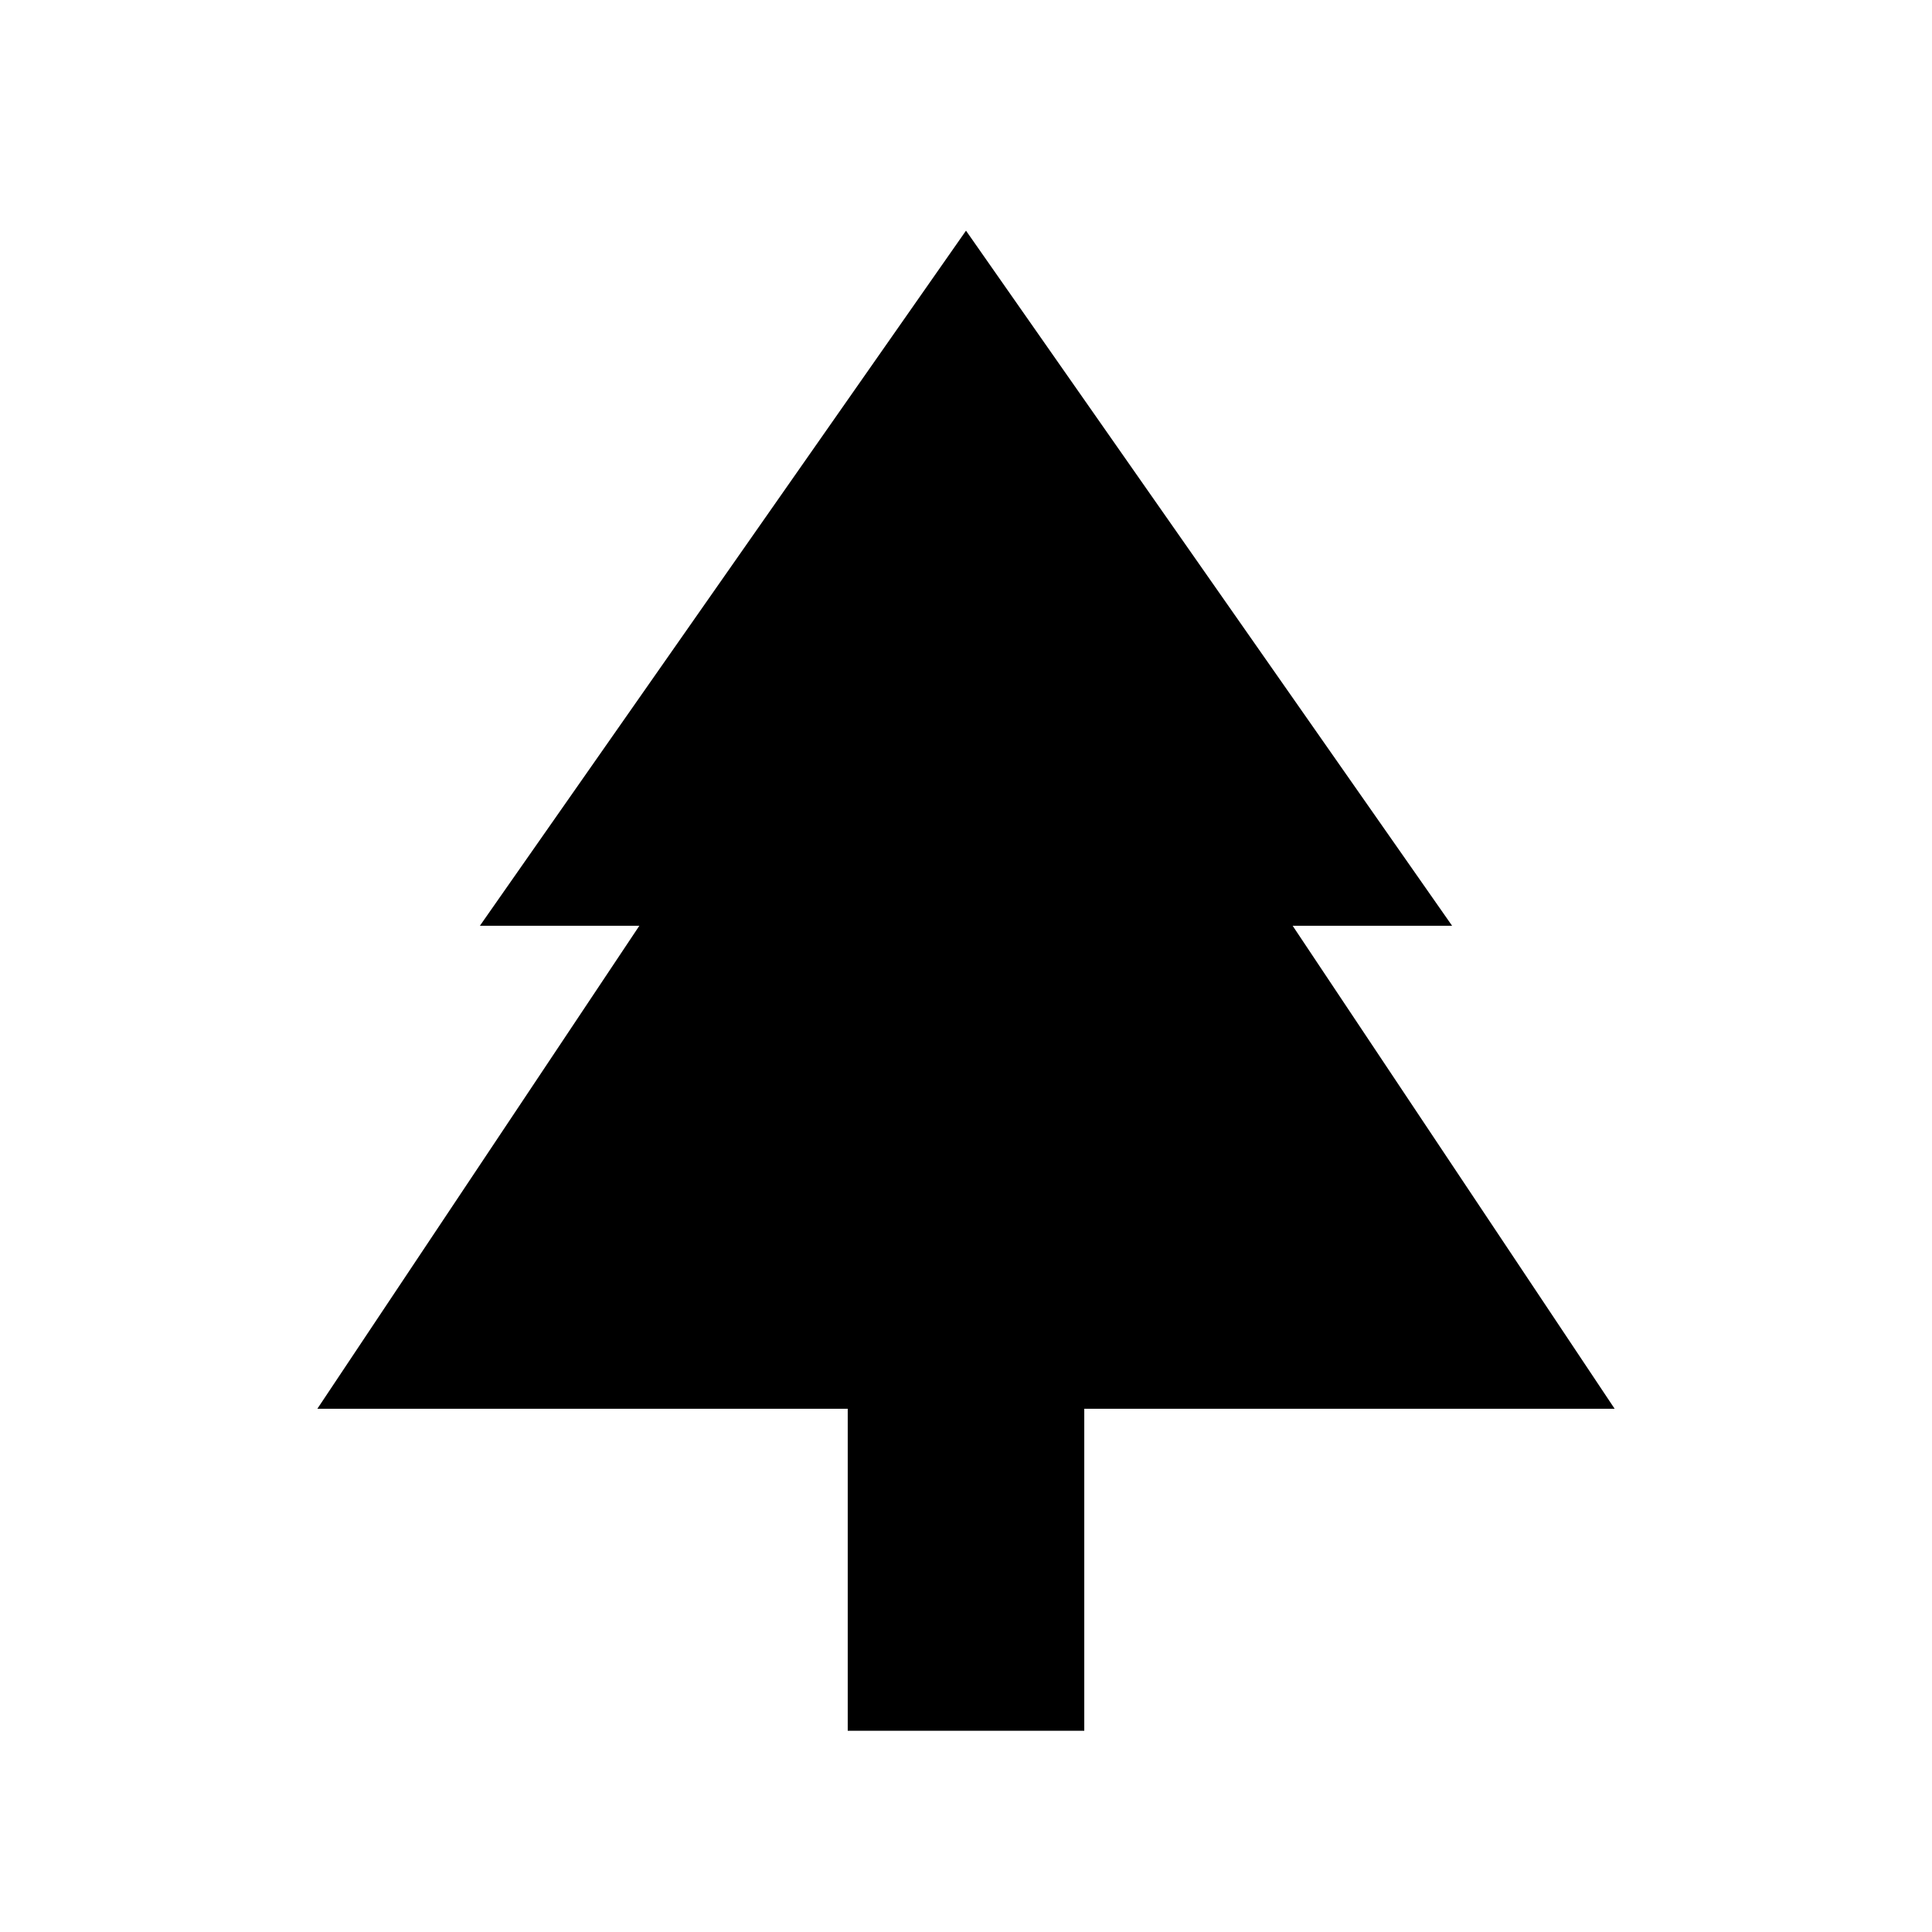
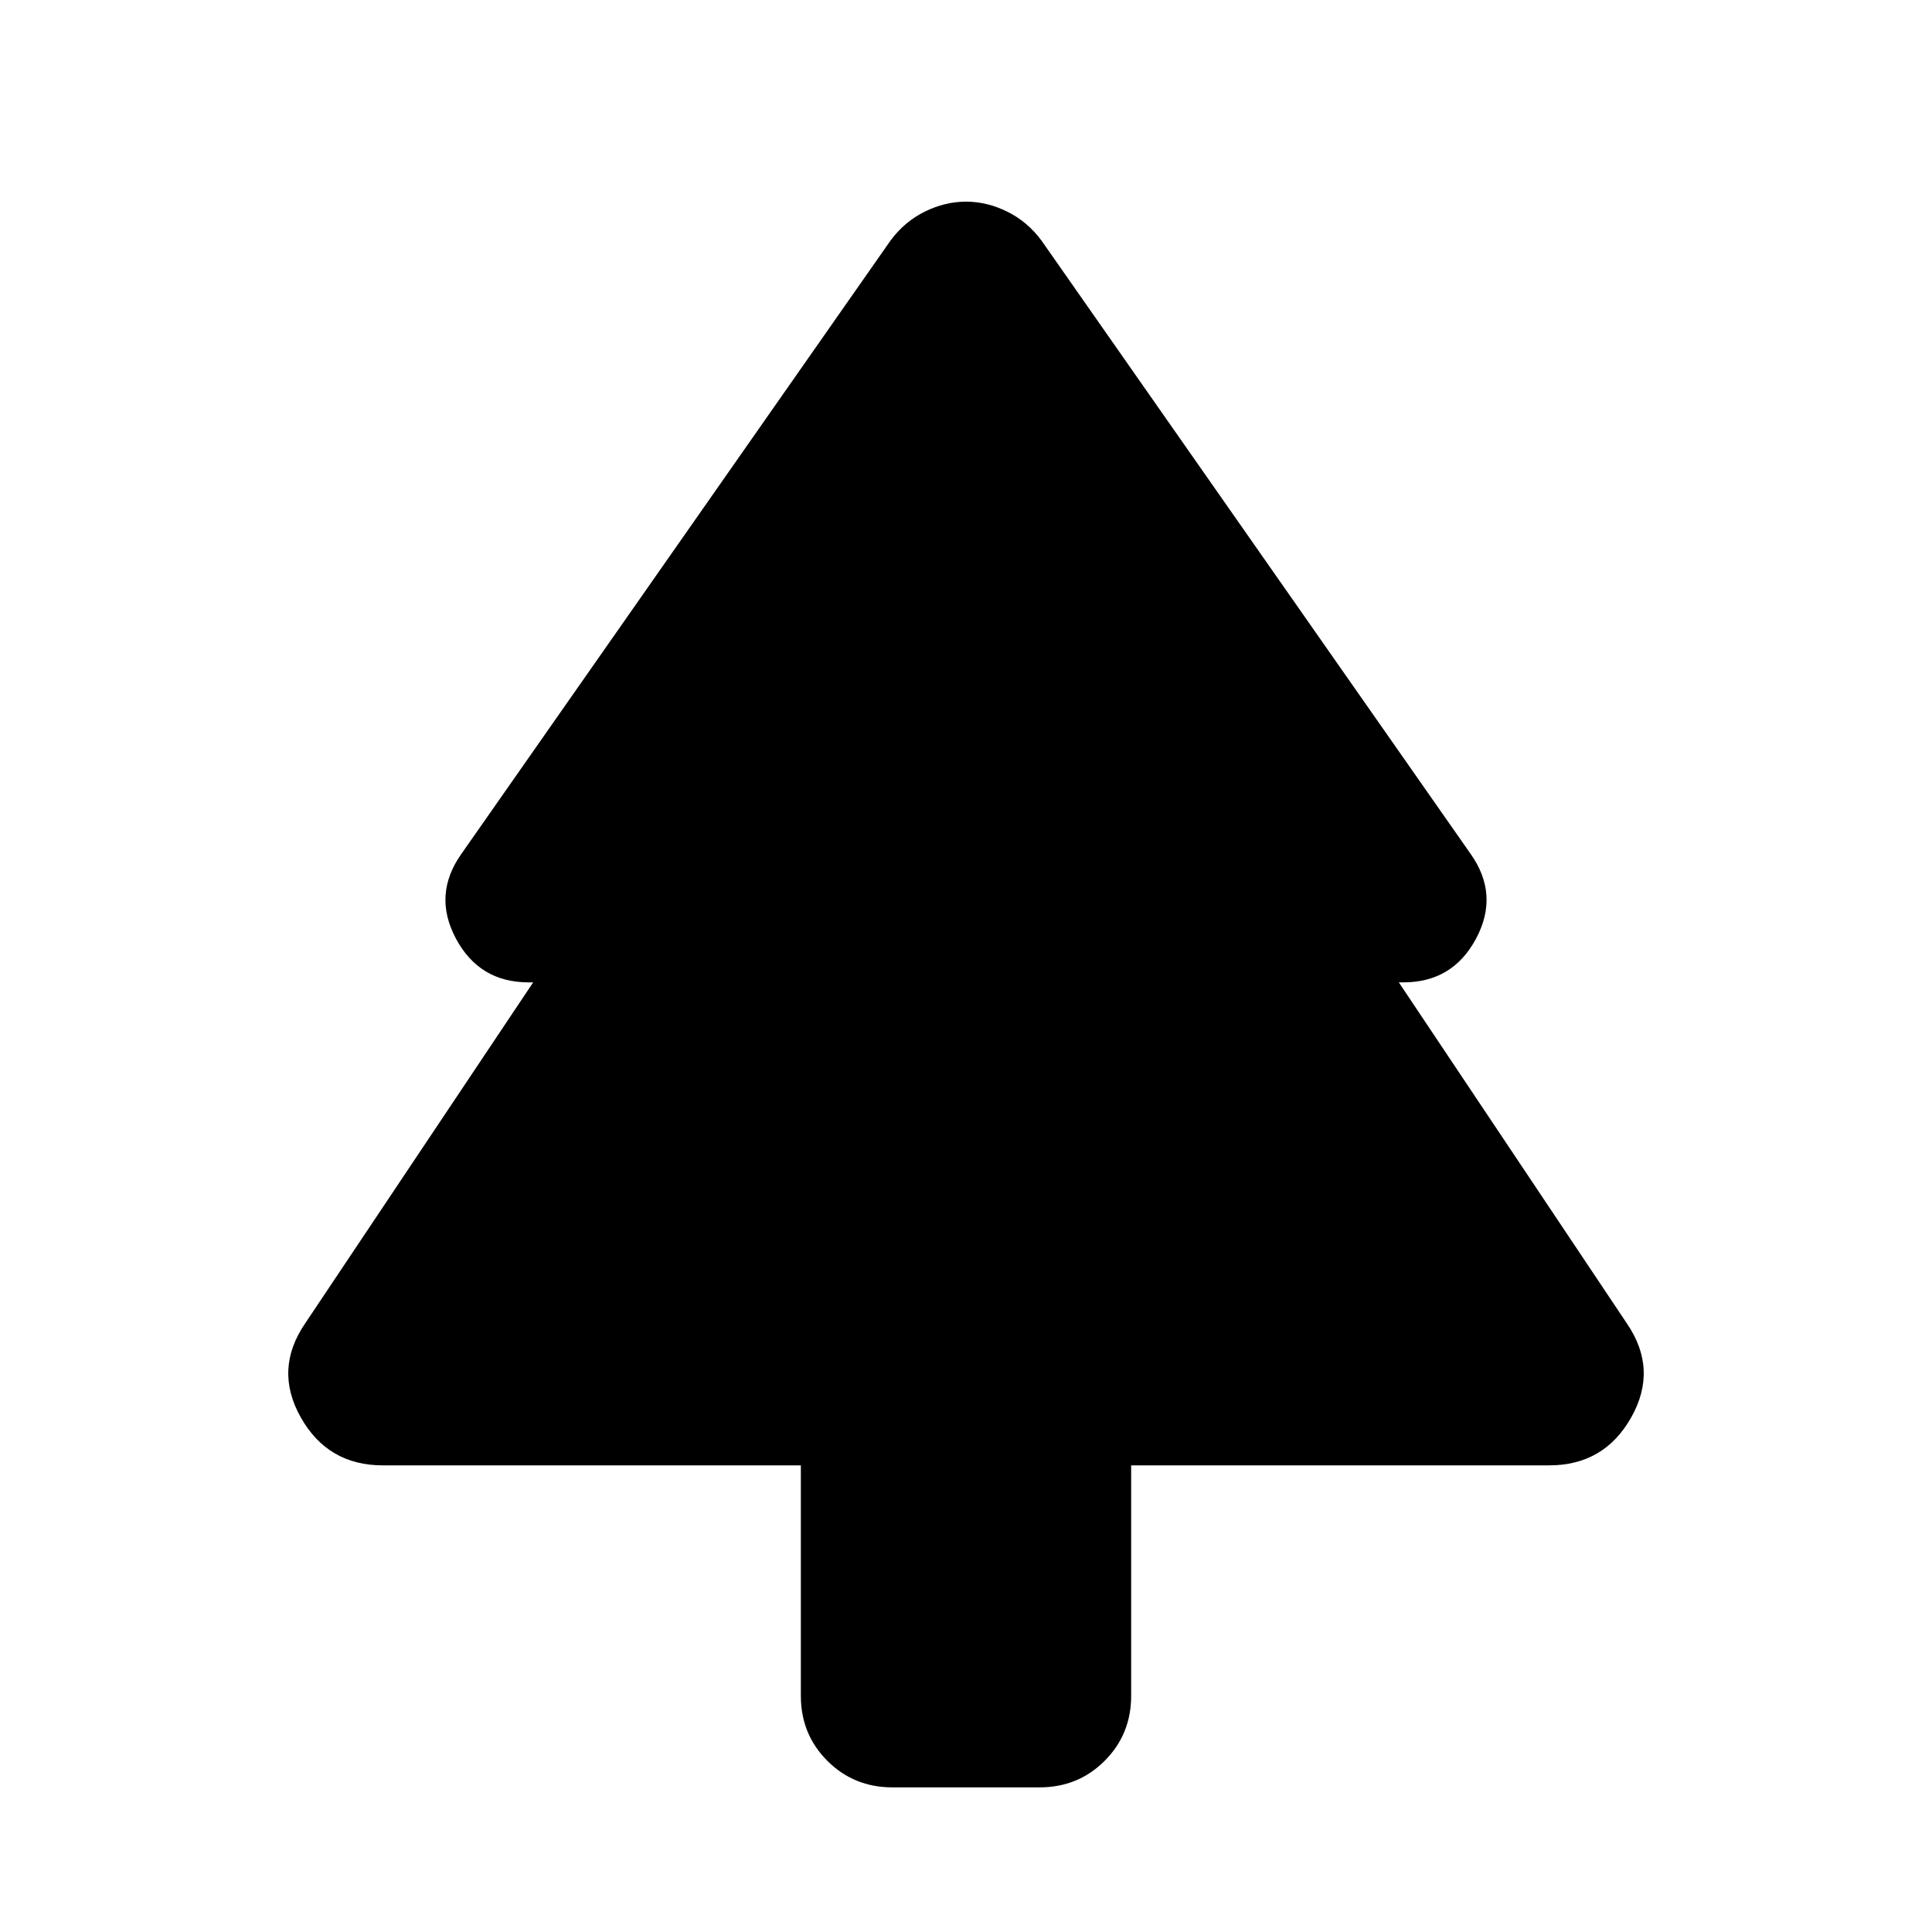
<svg xmlns="http://www.w3.org/2000/svg" height="24" viewBox="0 -960 960 960" width="24">
-   <path d="M538.768-100.001H421.232v-160H157.695l160-240h-79.231L480-845.382l241.536 345.381h-79.231l160 240H538.768v160Z" />
+   <path d="M397.935-231.869H190.217q-27.348 0-40.782-23.87-13.435-23.87 2.239-46.739l113.26-169.391h-2.282q-24.478 0-36.098-21.74-11.62-21.739 2.62-41.978l213.282-304.826q6.957-9.435 17.033-14.413 10.076-4.979 20.511-4.979 10.435 0 20.511 4.979 10.076 4.978 17.033 14.413l213.282 304.826q14.24 20.239 2.62 41.978-11.62 21.74-36.098 21.74h-2.282l113.26 169.391q15.674 22.869 2.239 46.739-13.434 23.87-40.782 23.87H562.065v114.499q0 19.153-13.174 32.327T516.565-71.87h-73.13q-19.152 0-32.326-13.174t-13.174-32.327v-114.499Z" />
</svg>
